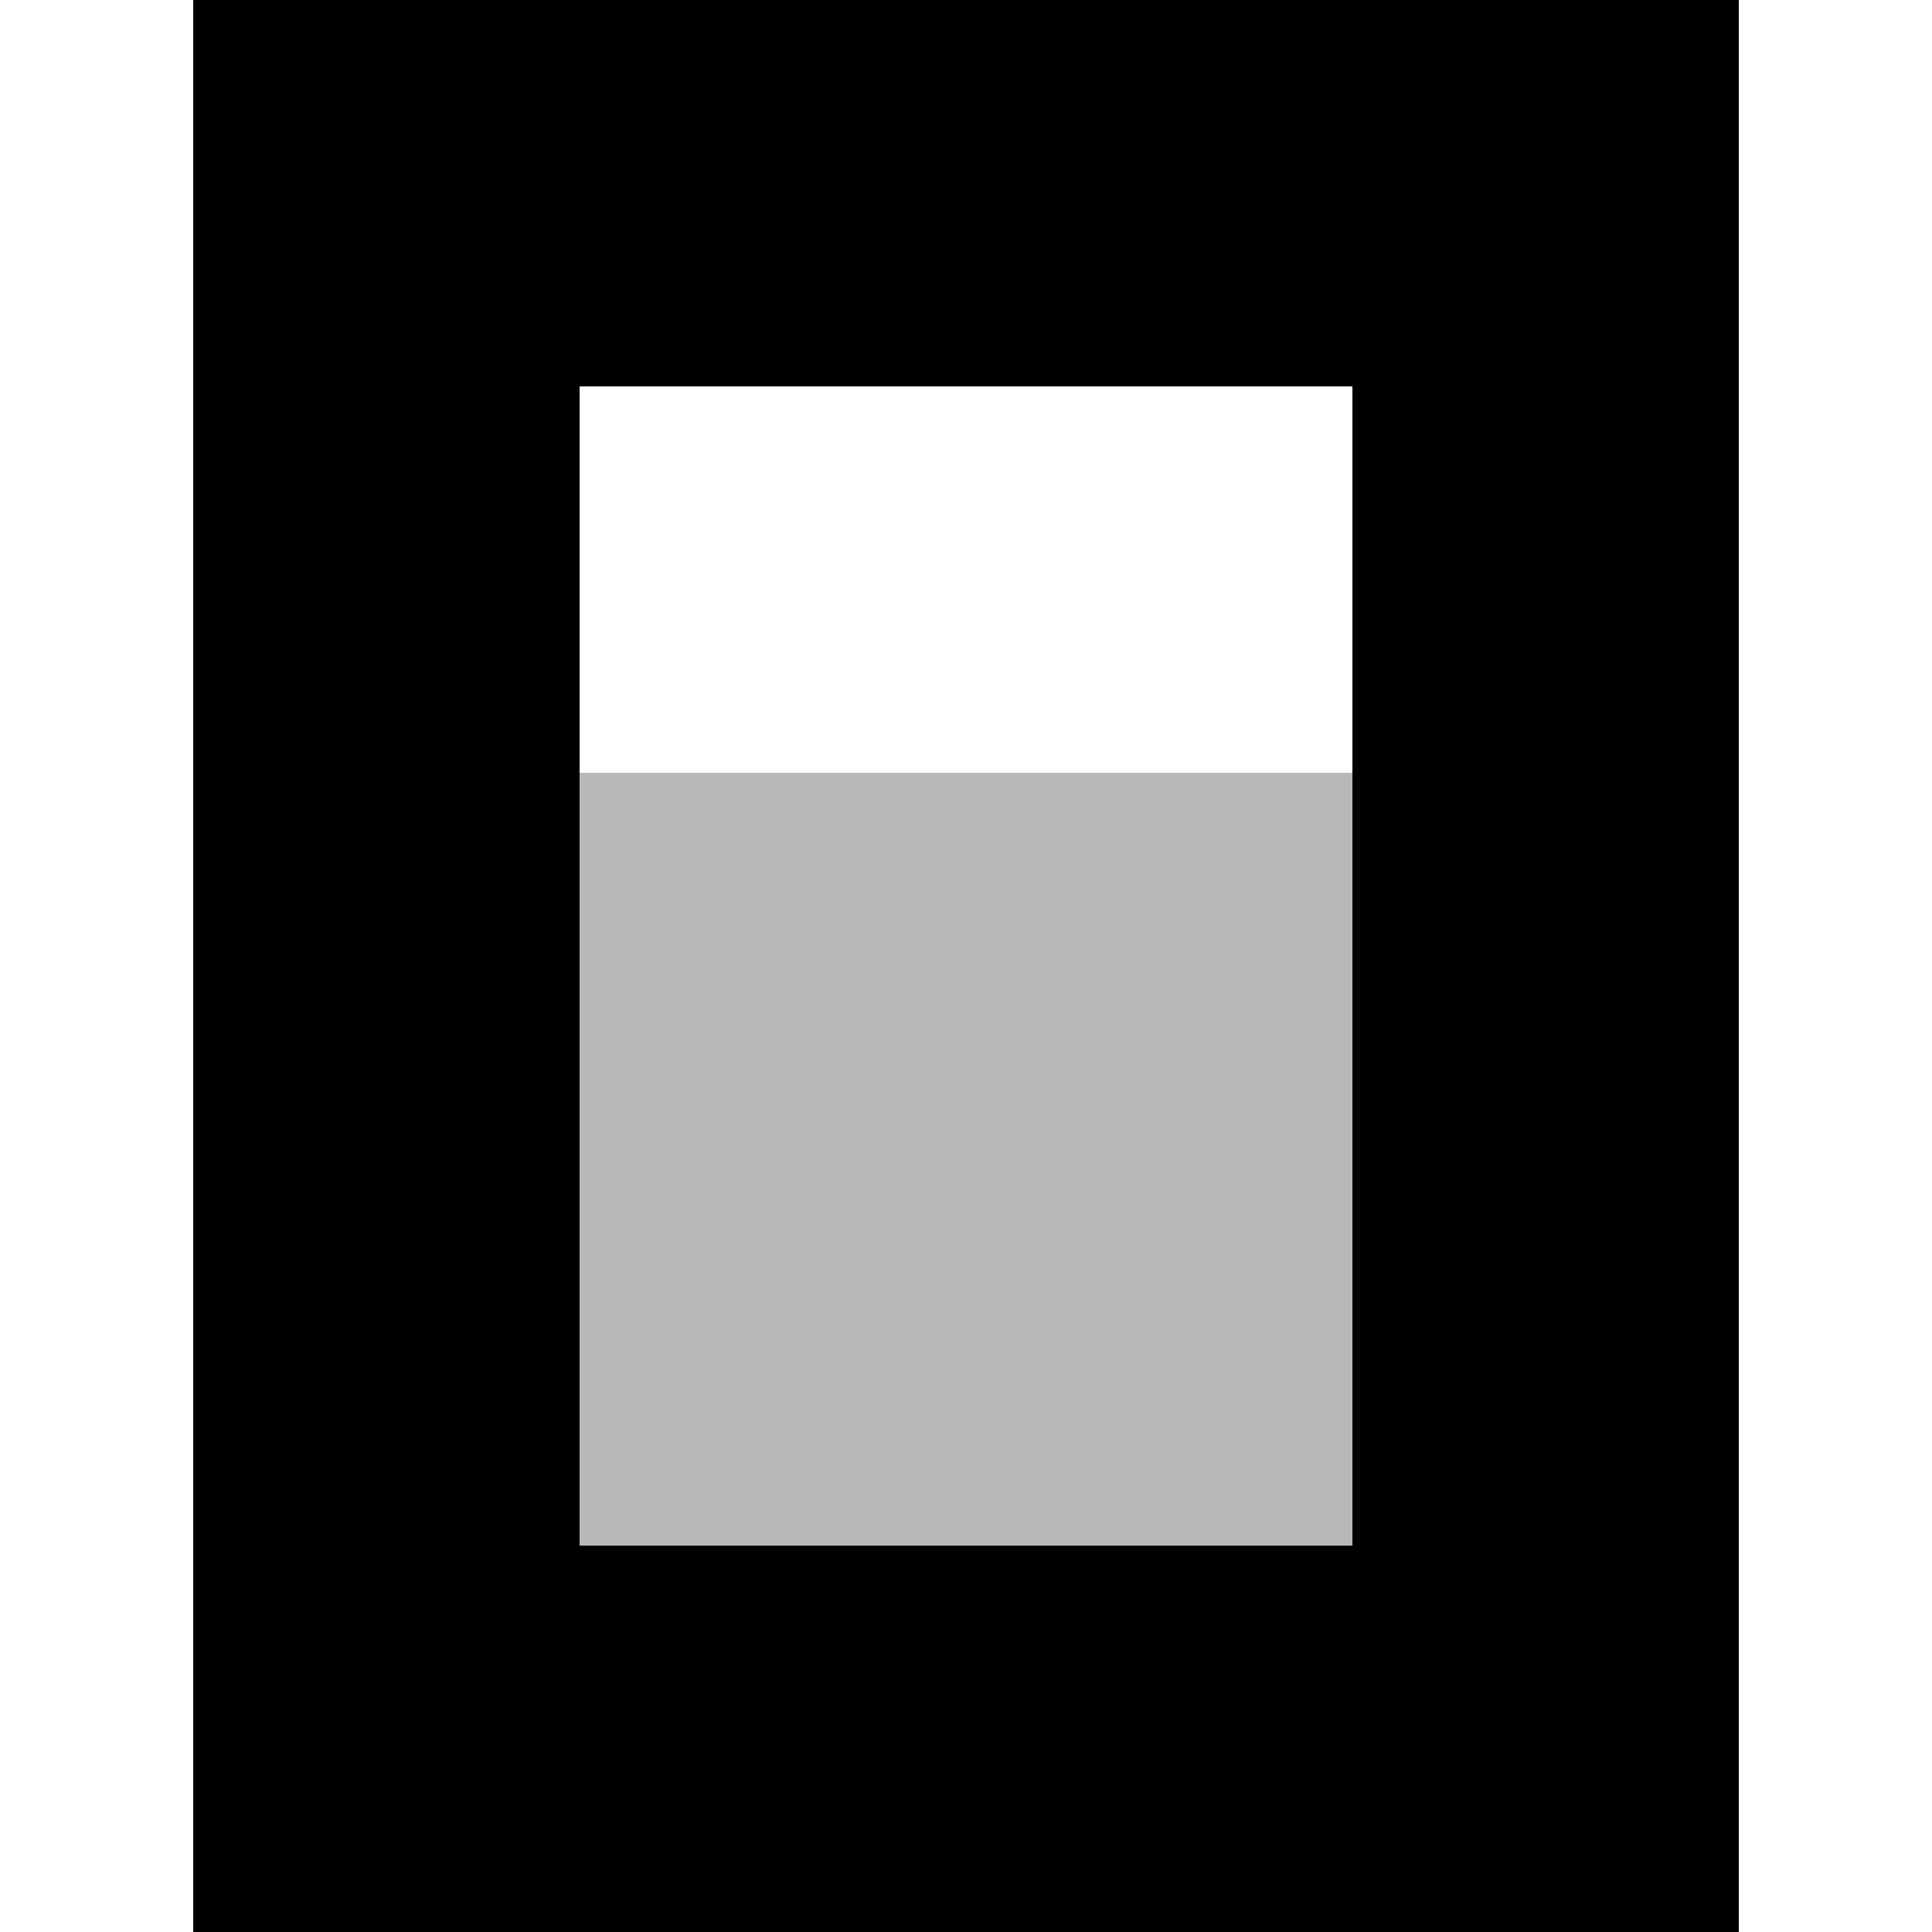
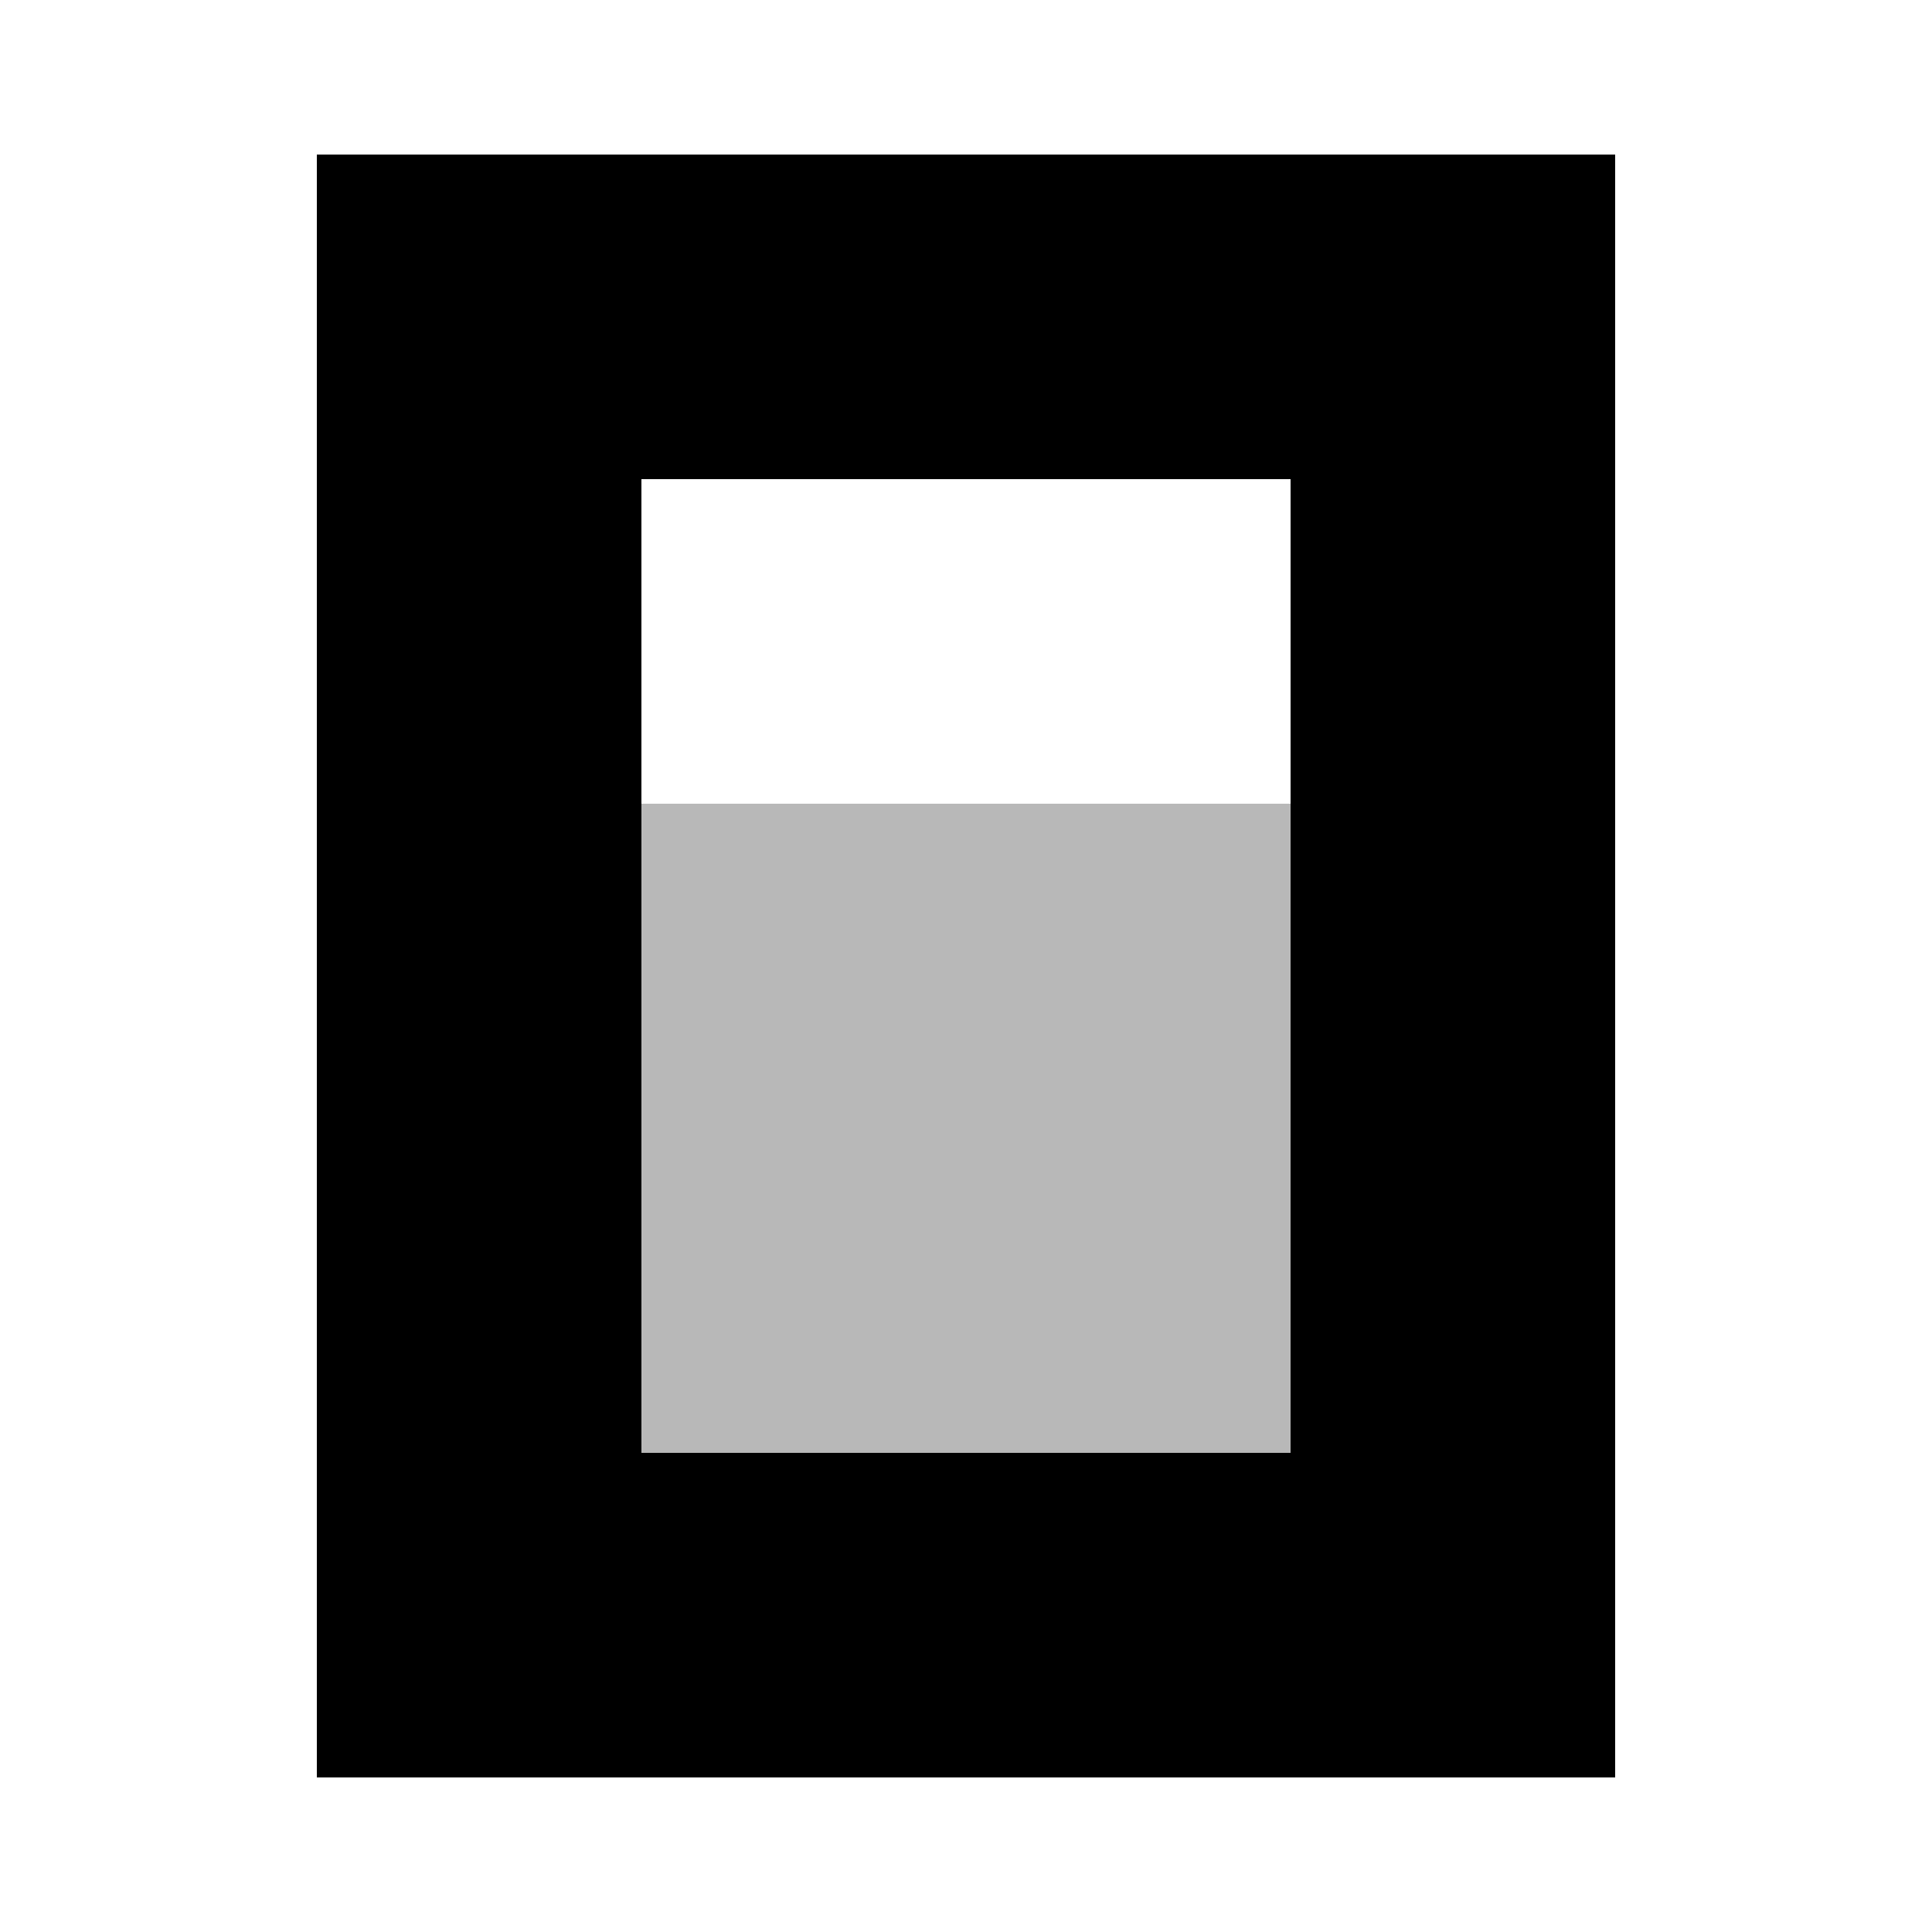
- <svg xmlns="http://www.w3.org/2000/svg" viewBox="-30 0 300 300">
+ <svg xmlns="http://www.w3.org/2000/svg" viewBox="-58.57 -28.57 357.14 357.14">
  <path fill-opacity=".28" d="M180 240H60V120H180V240Z" />
  <path fill-rule="evenodd" d="M180 60H60V240H180V60ZM240 300H0V0H240V300Z" />
</svg>
